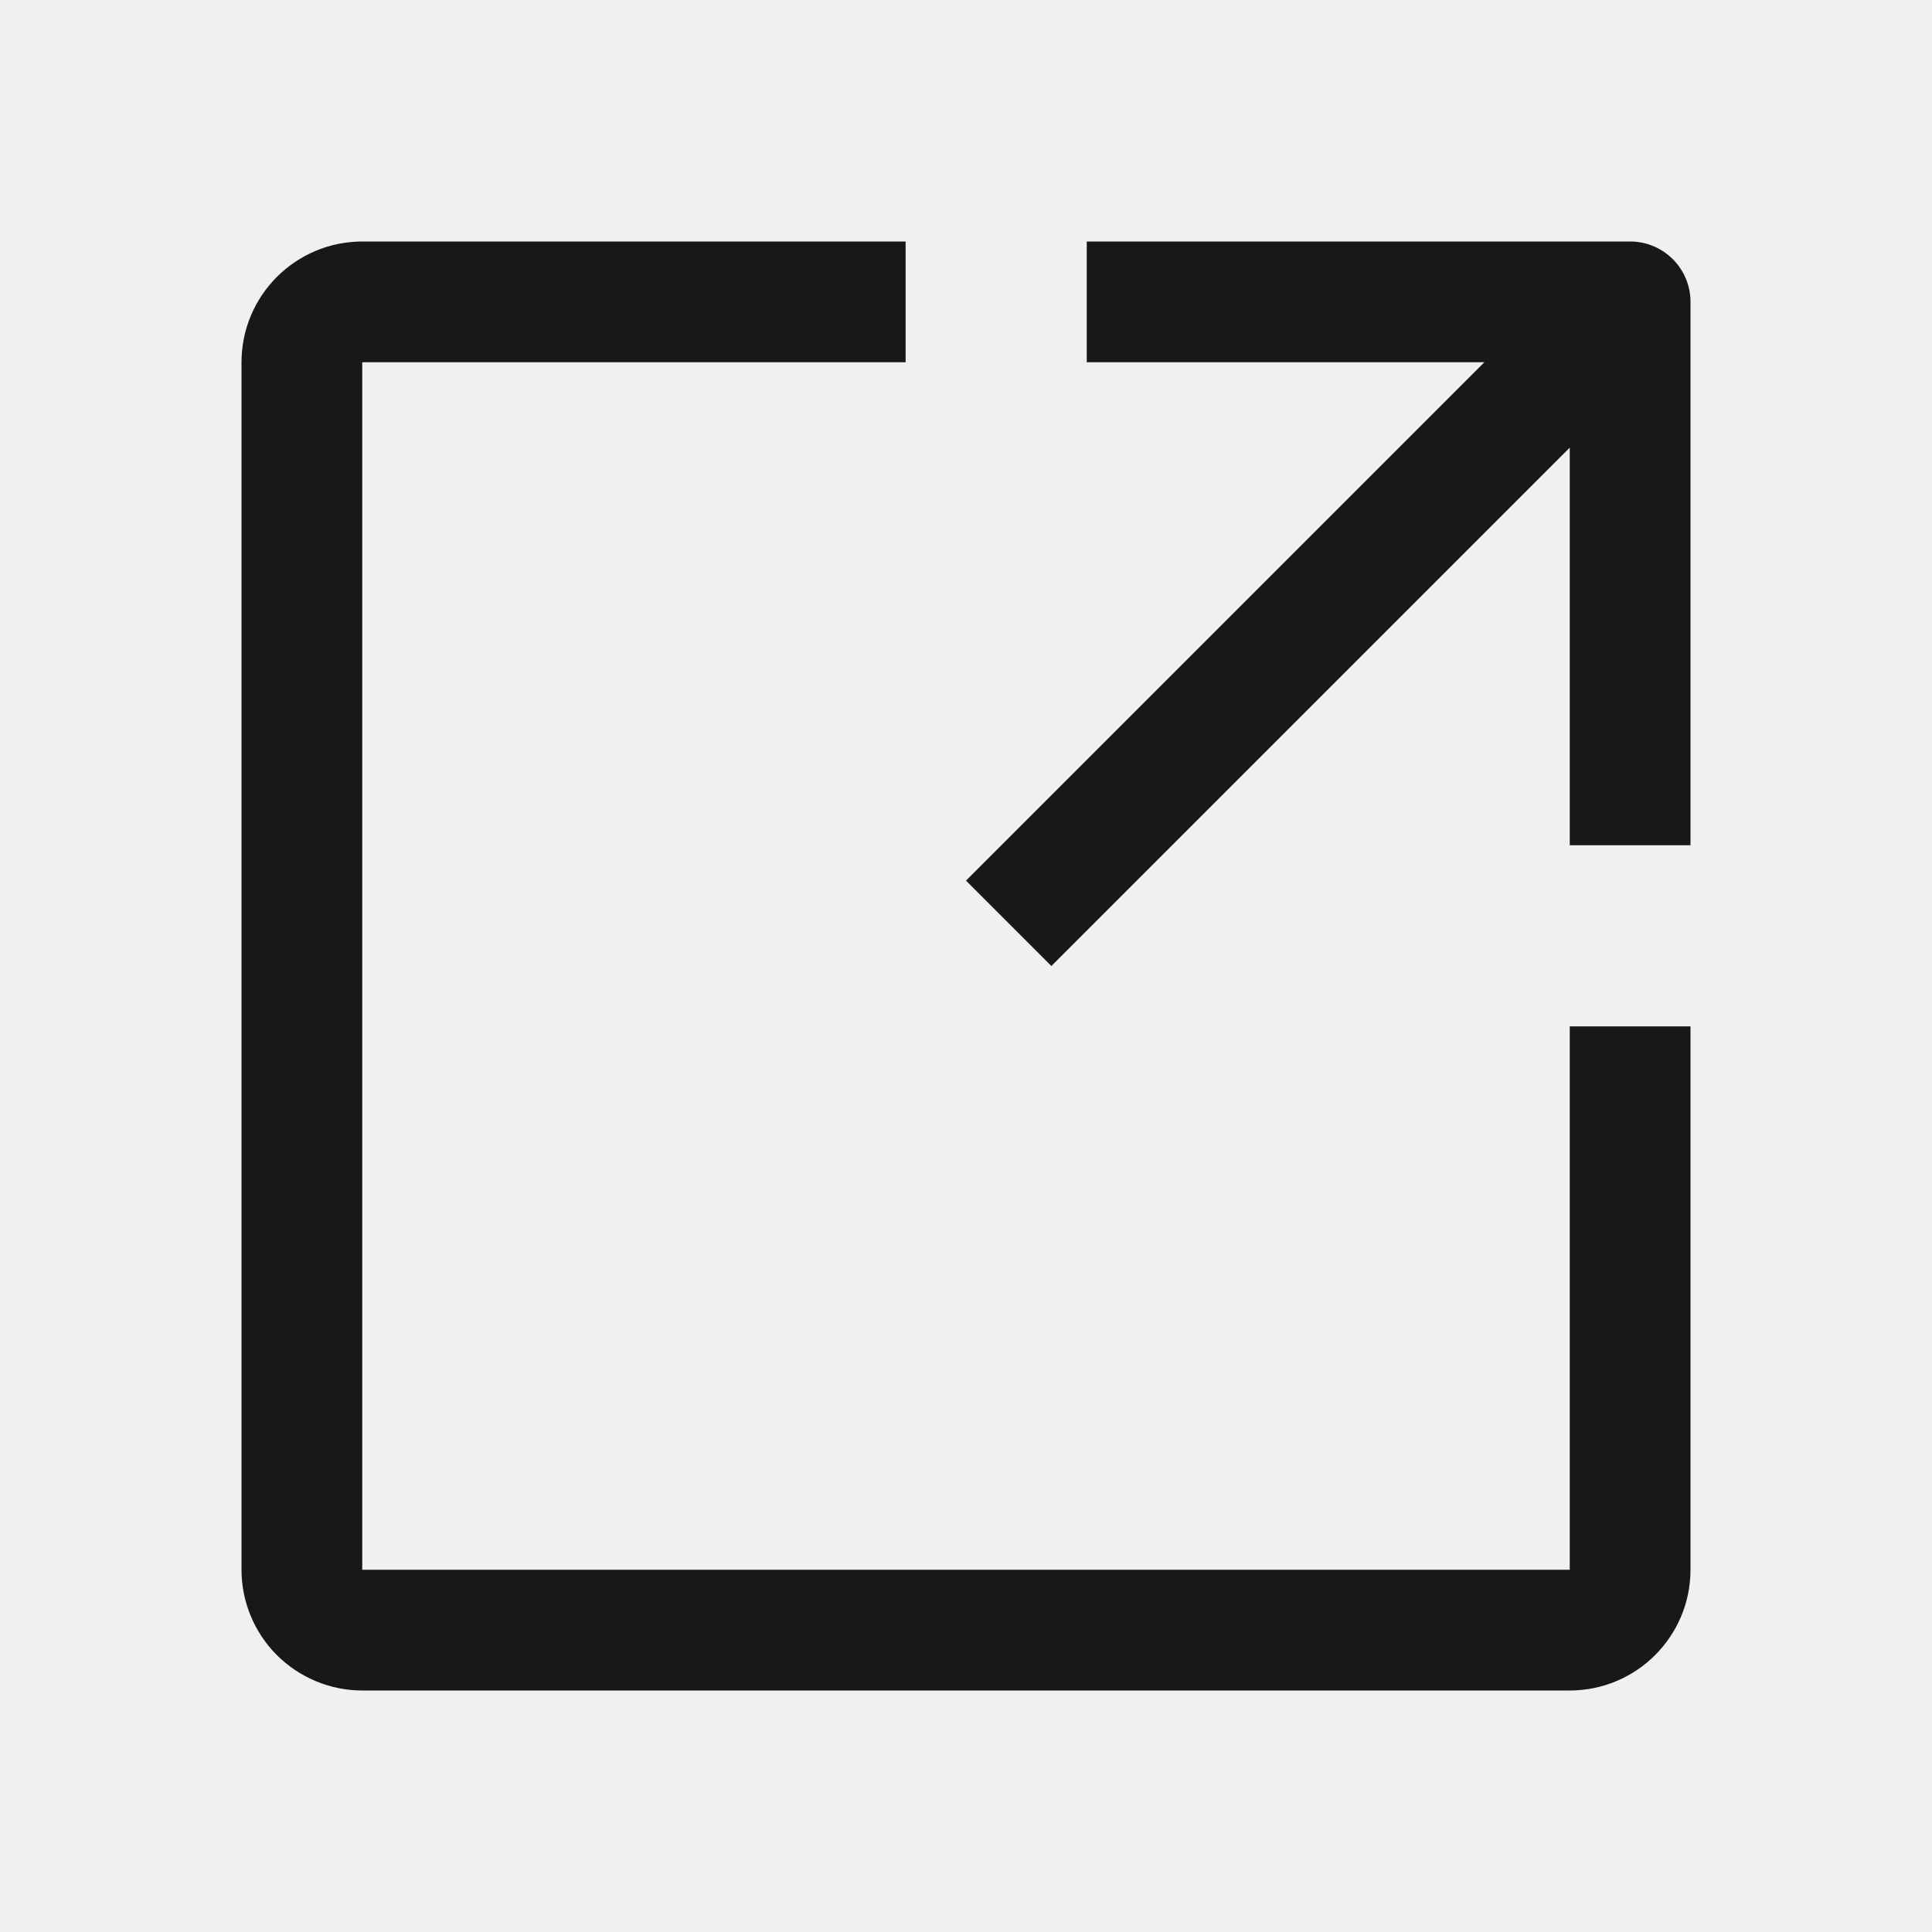
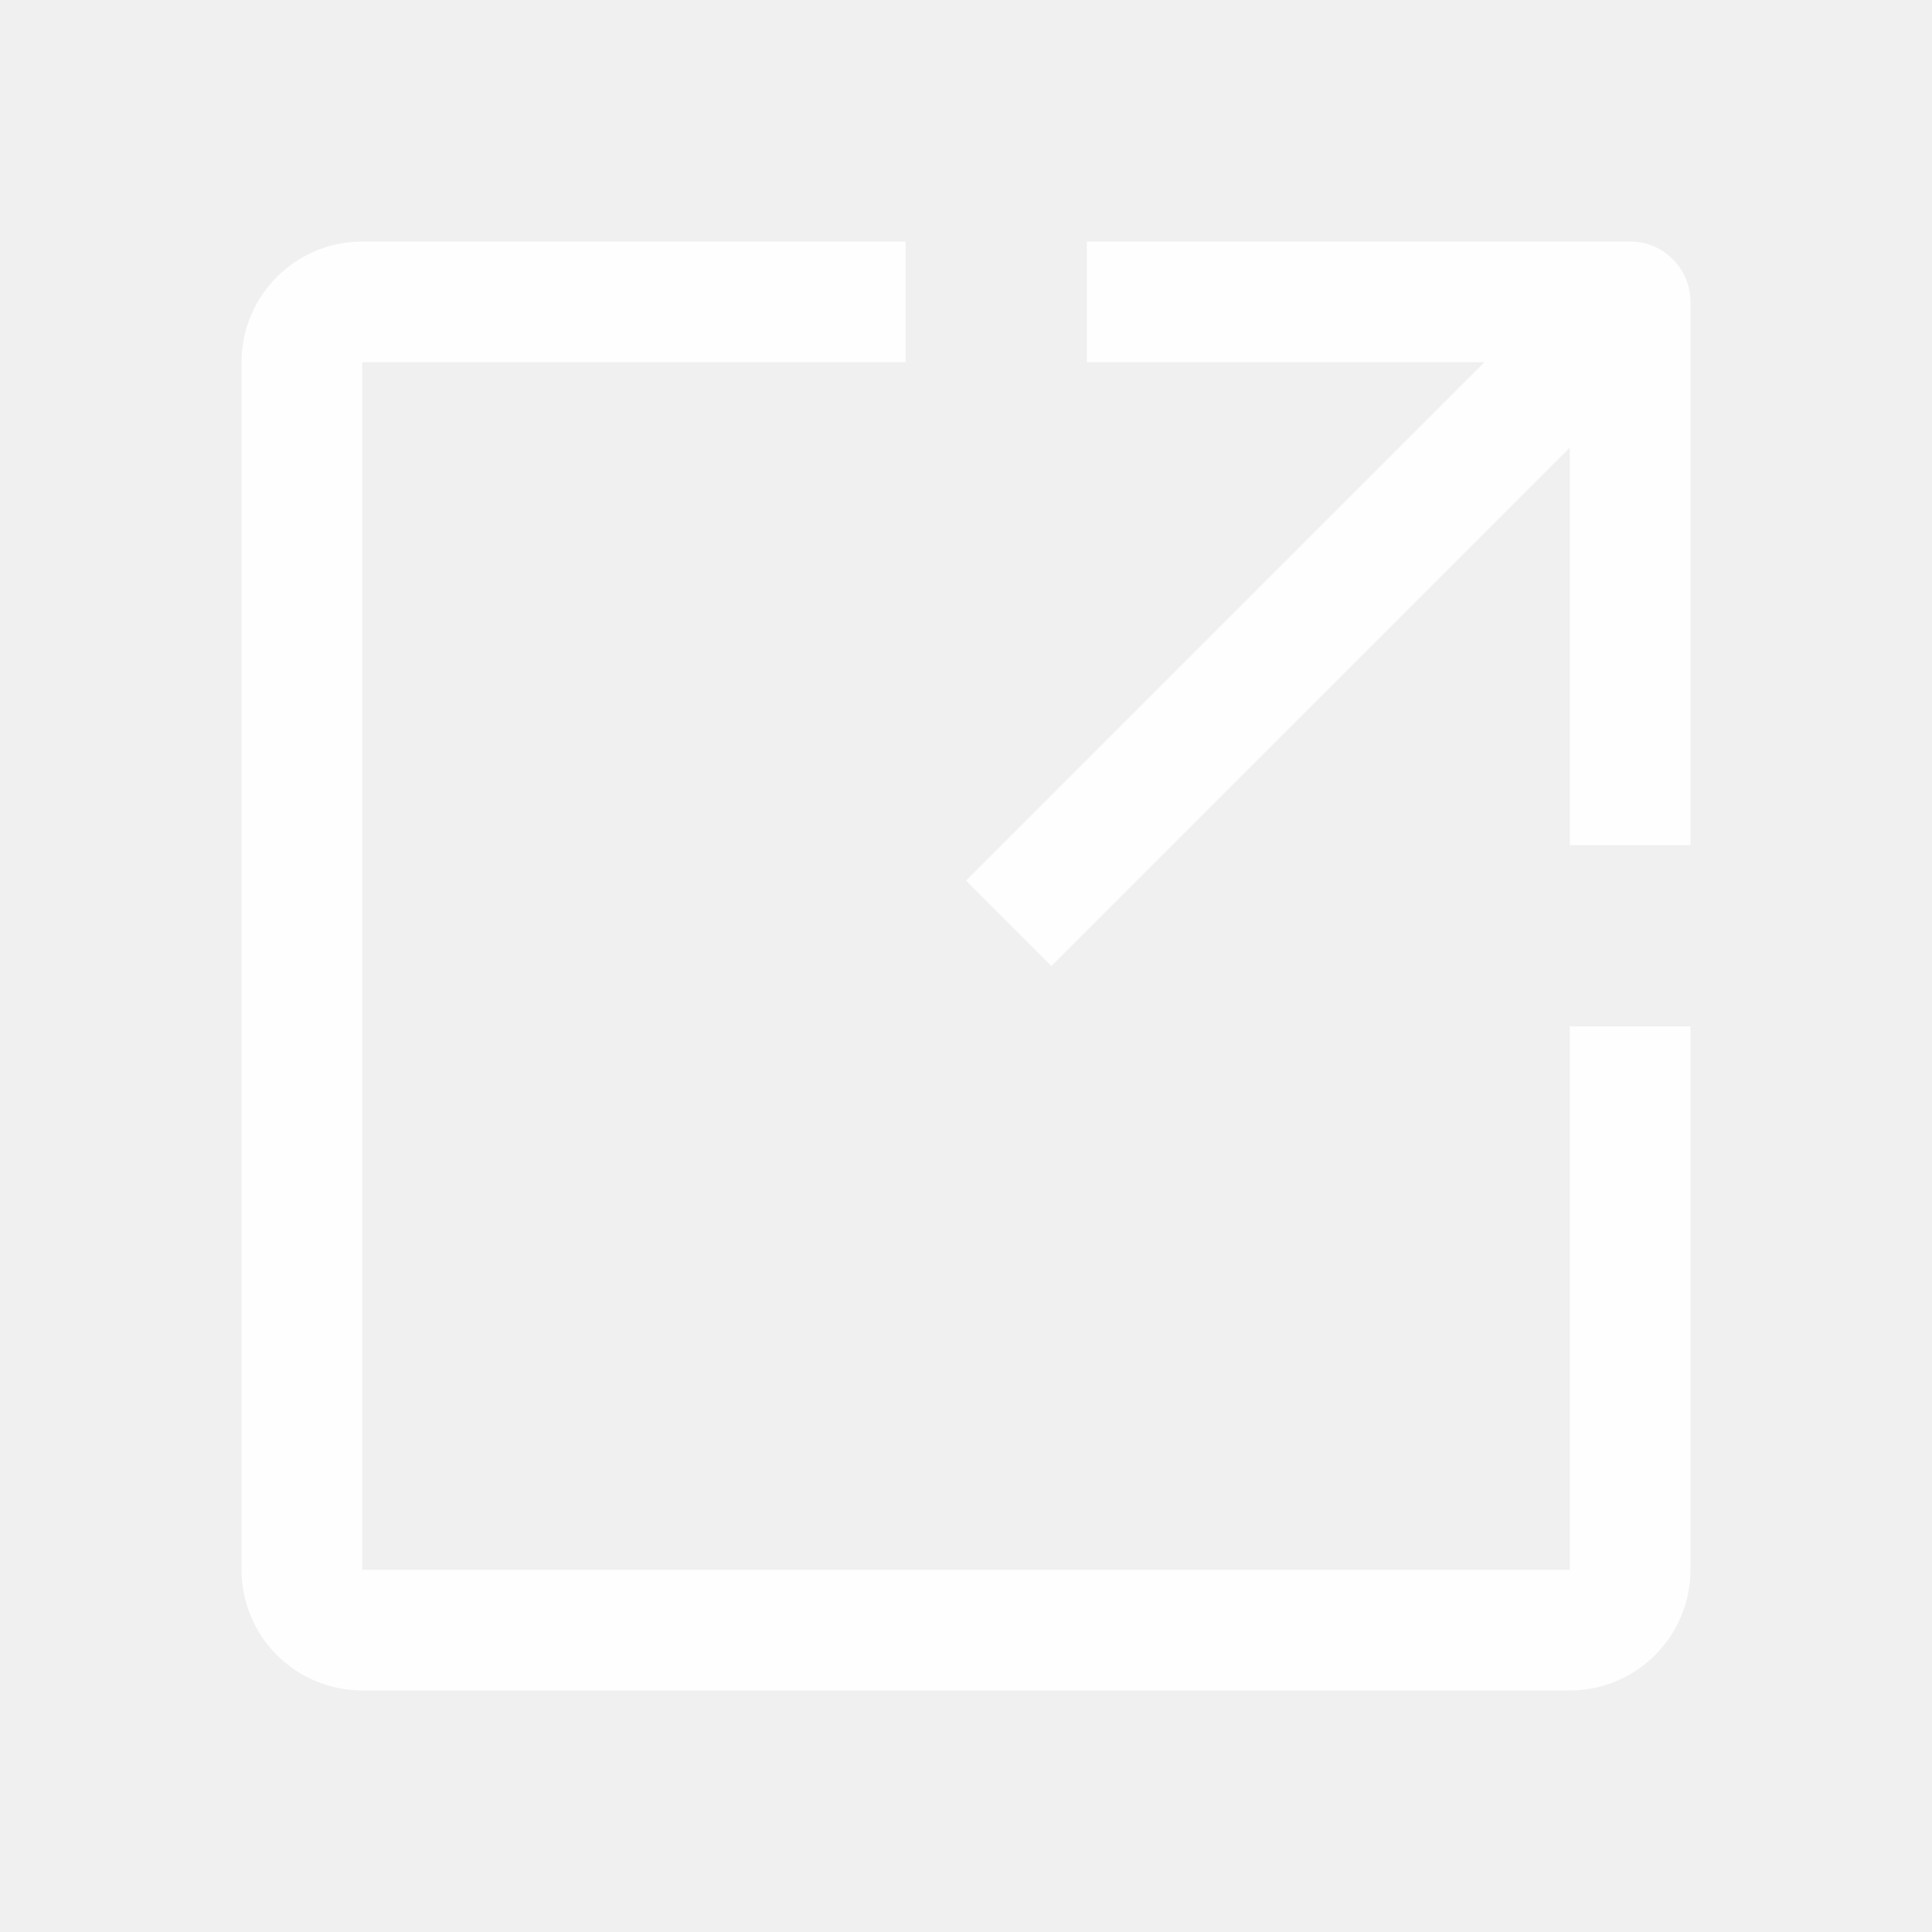
<svg xmlns="http://www.w3.org/2000/svg" class="icon" width="200px" height="200.00px" viewBox="0 0 1024 1024" version="1.1">
-   <path fill="#000000" d="M146.752 877.248c12.032 11.968 28.288 18.752 45.248 18.752h640a64.064 64.064 0 0 0 64-64V544h-64V832H192V192h288V128H192a64.064 64.064 0 0 0-64 64v640c0 16.96 6.784 33.28 18.752 45.248z" fill-opacity=".9" />
-   <path fill="#000000" d="M576 192V128h288a32 32 0 0 1 32 32V448h-64V237.248L557.248 512 512 466.752 786.752 192H576z" fill-opacity=".9" />
+   <path fill="#ffffff" d="M146.752 877.248c12.032 11.968 28.288 18.752 45.248 18.752h640a64.064 64.064 0 0 0 64-64V544h-64V832H192V192h288V128H192a64.064 64.064 0 0 0-64 64v640c0 16.96 6.784 33.28 18.752 45.248z" fill-opacity=".9" />
+   <path fill="#ffffff" d="M576 192V128h288a32 32 0 0 1 32 32V448h-64V237.248L557.248 512 512 466.752 786.752 192H576z" fill-opacity=".9" />
</svg>
